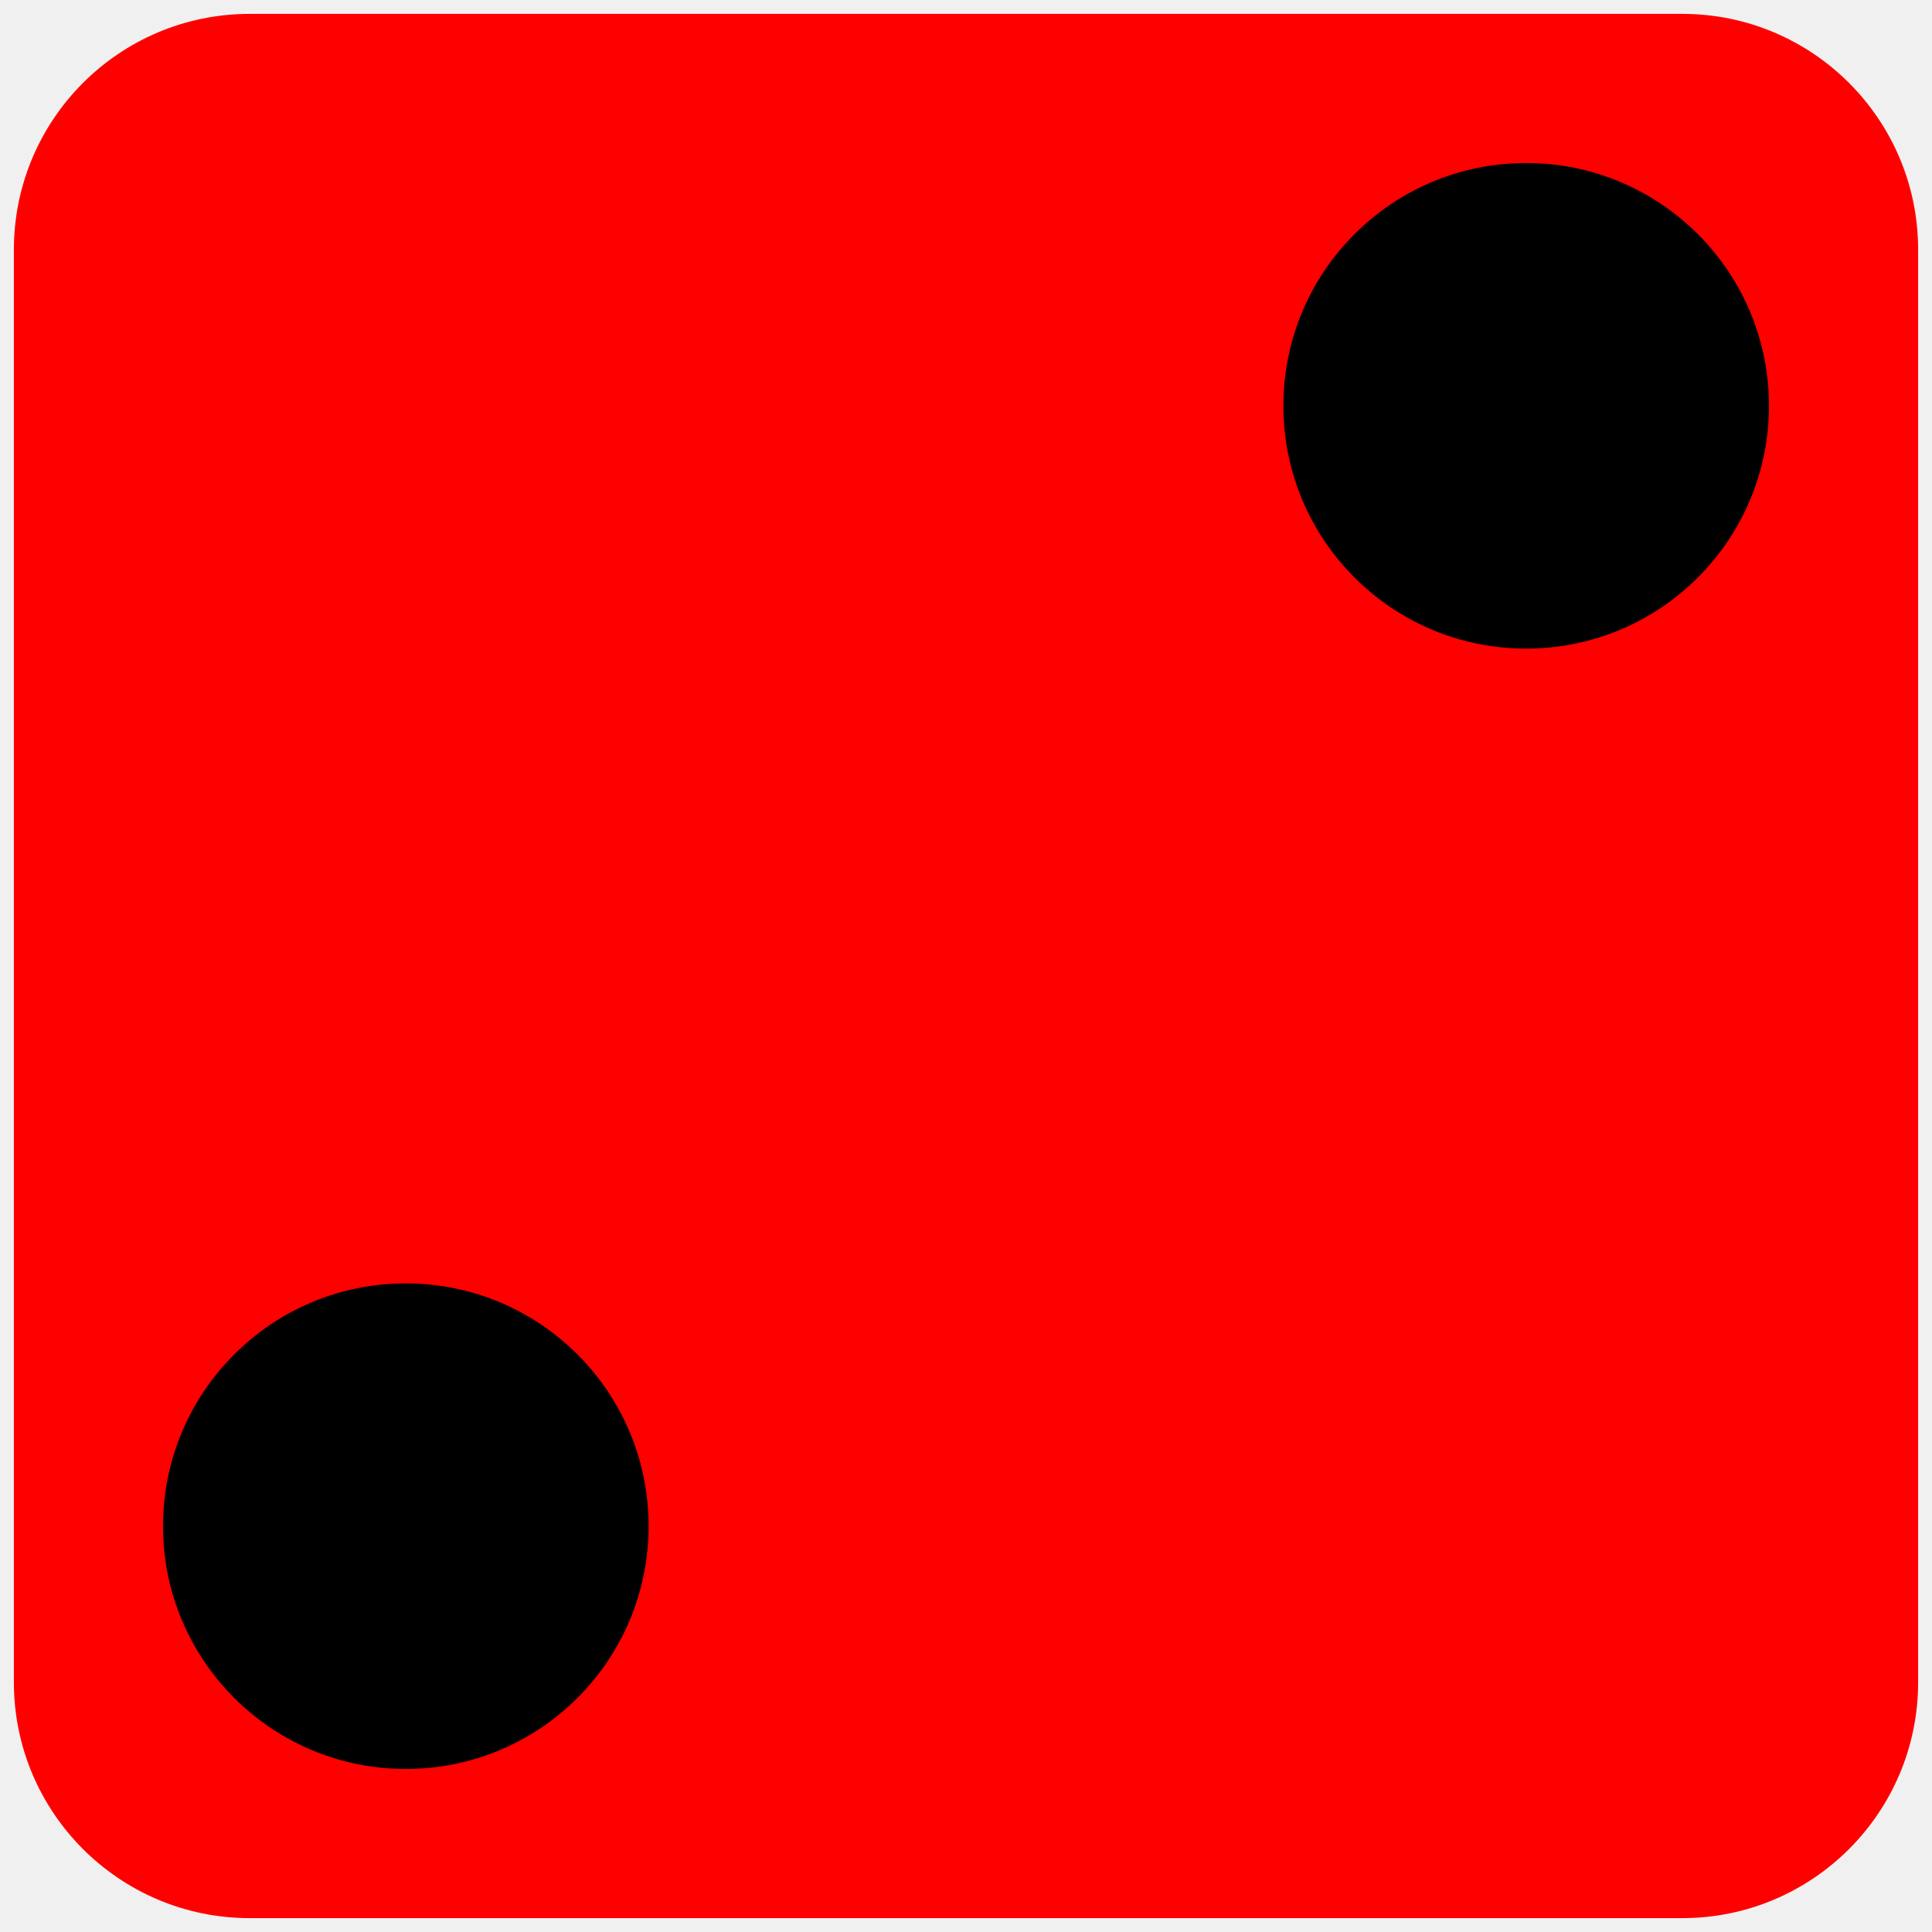
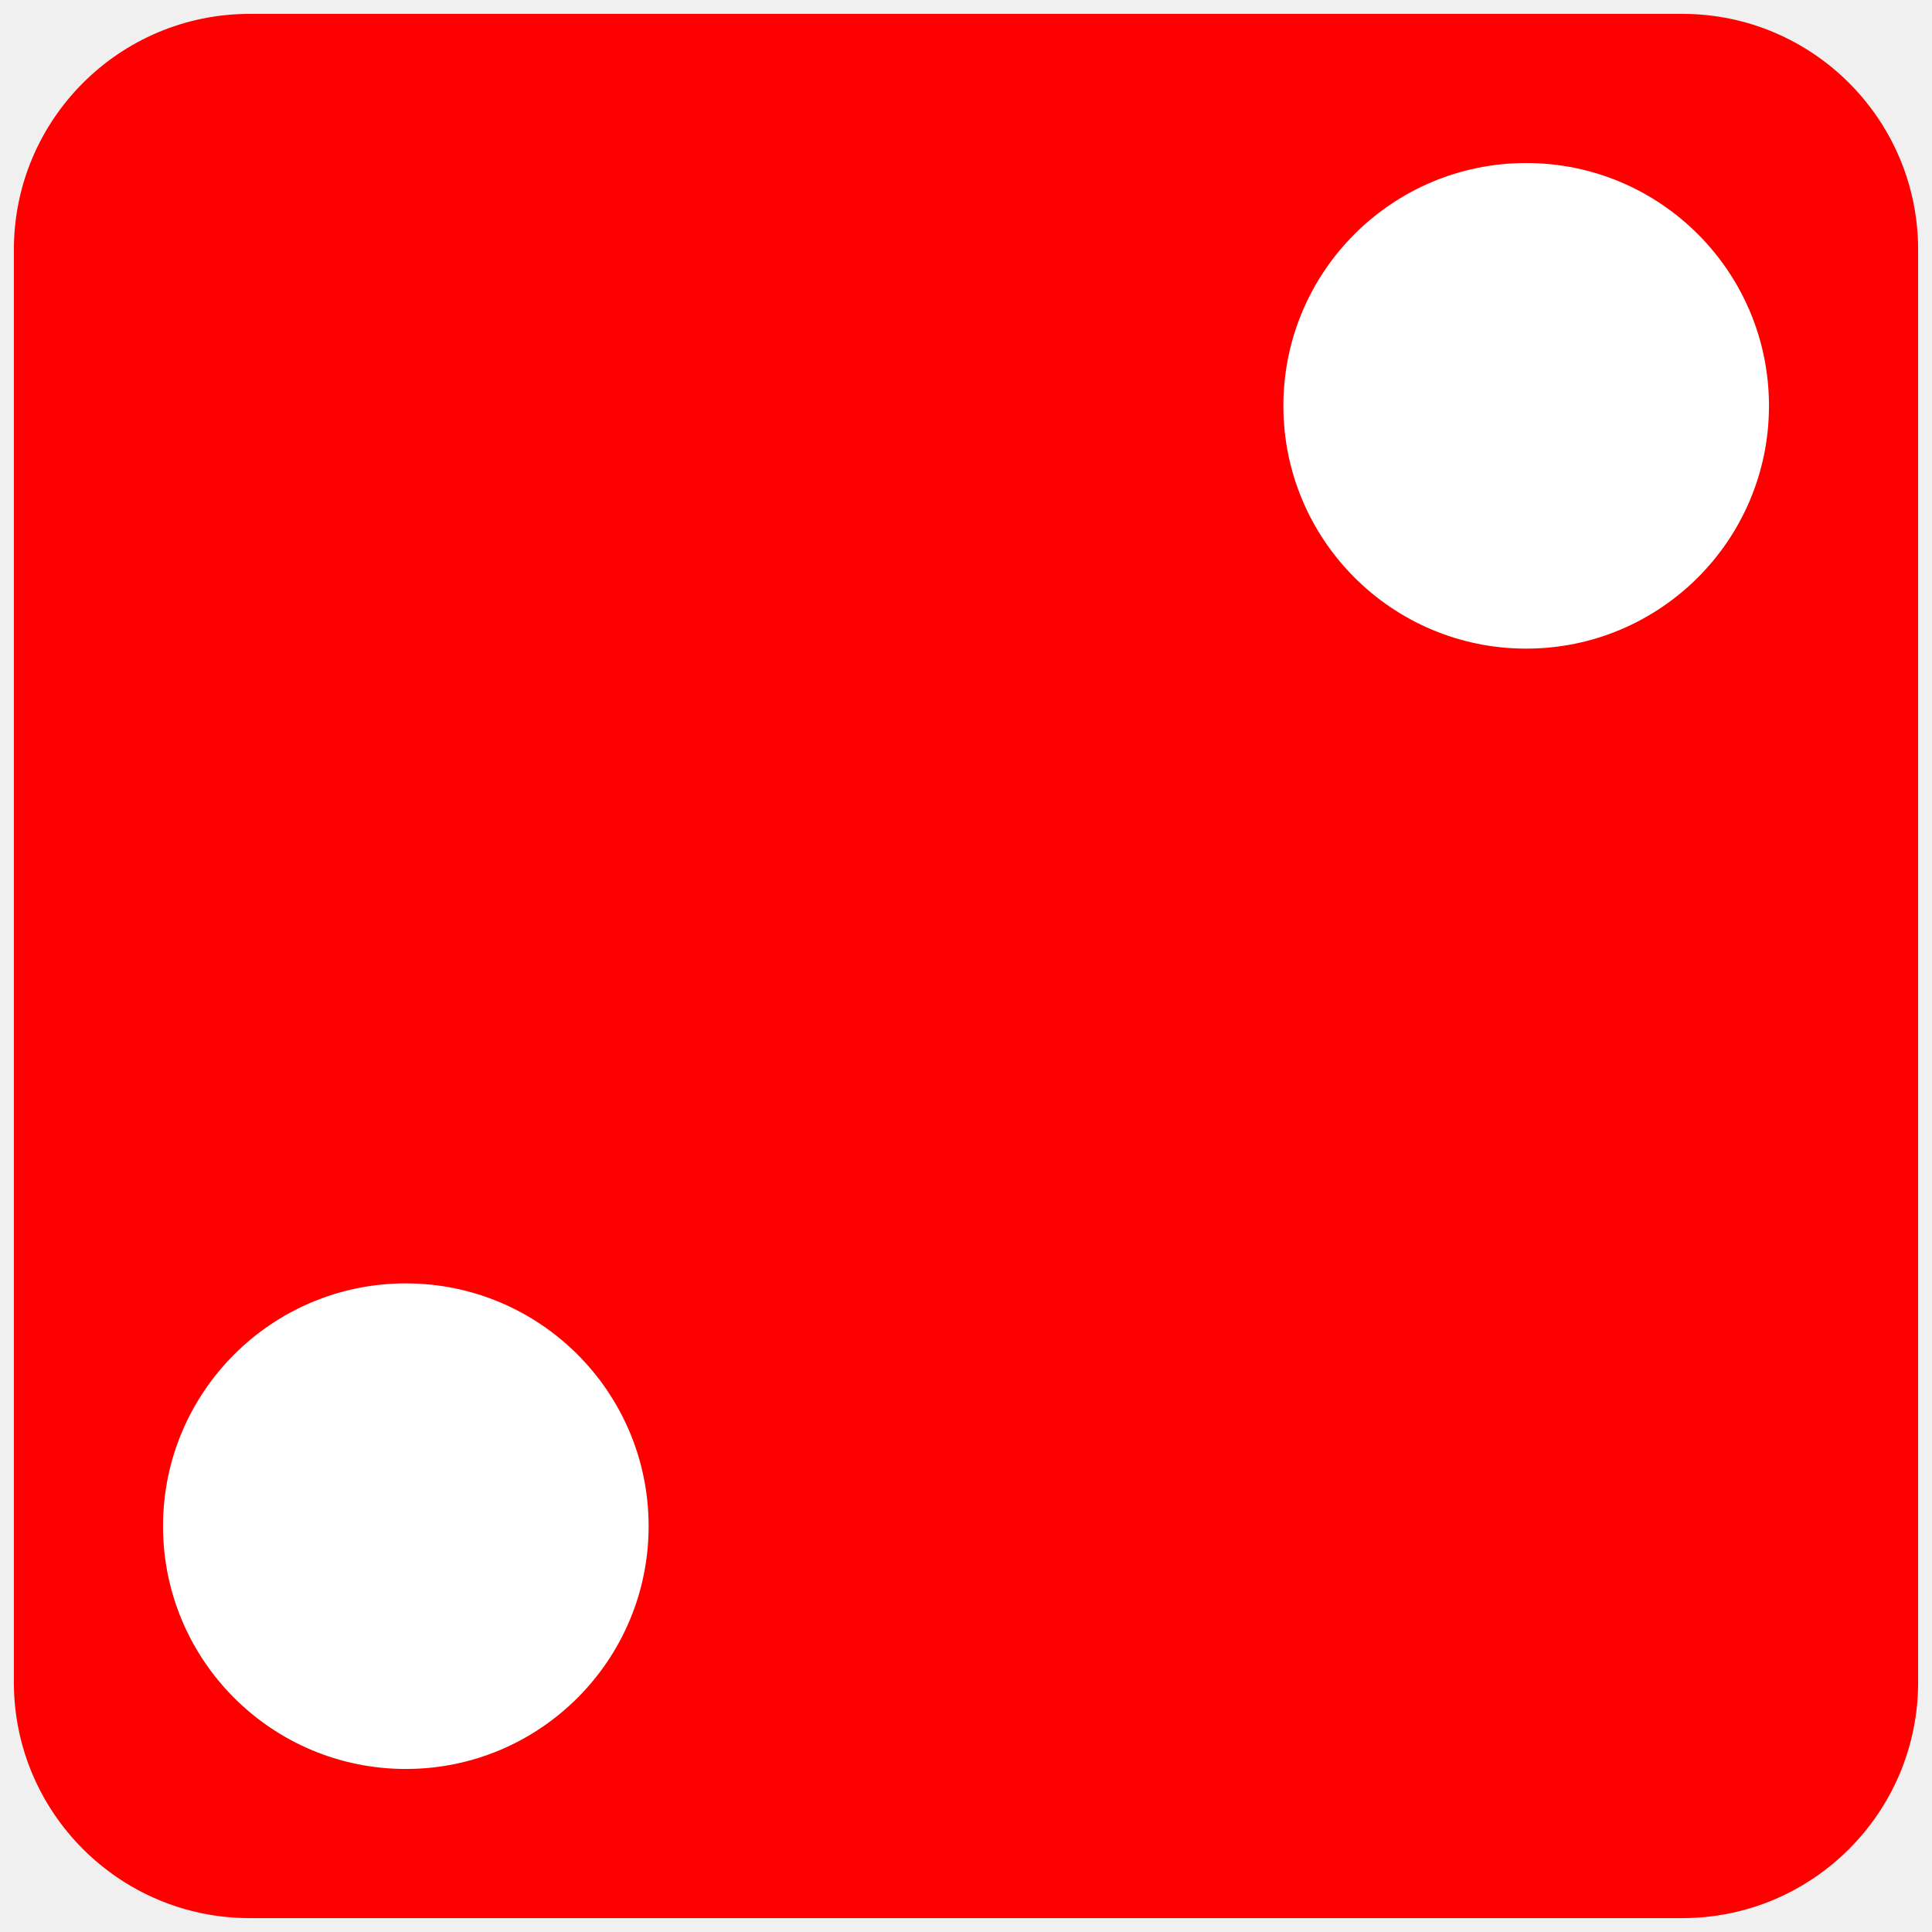
<svg xmlns="http://www.w3.org/2000/svg" width="557" height="557">
  <rect x="4" y="4" width="549" height="549" rx="68" fill="red" stroke="none" stroke-width="7" />
  <g>
-     <circle cx="117" cy="440" r="70" />
-     <circle cx="440" cy="117" r="70" />
+     <circle cx="117" cy="440" r="70" fill="white" />
+     <circle cx="440" cy="117" r="70" fill="white" />
  </g>
</svg>
